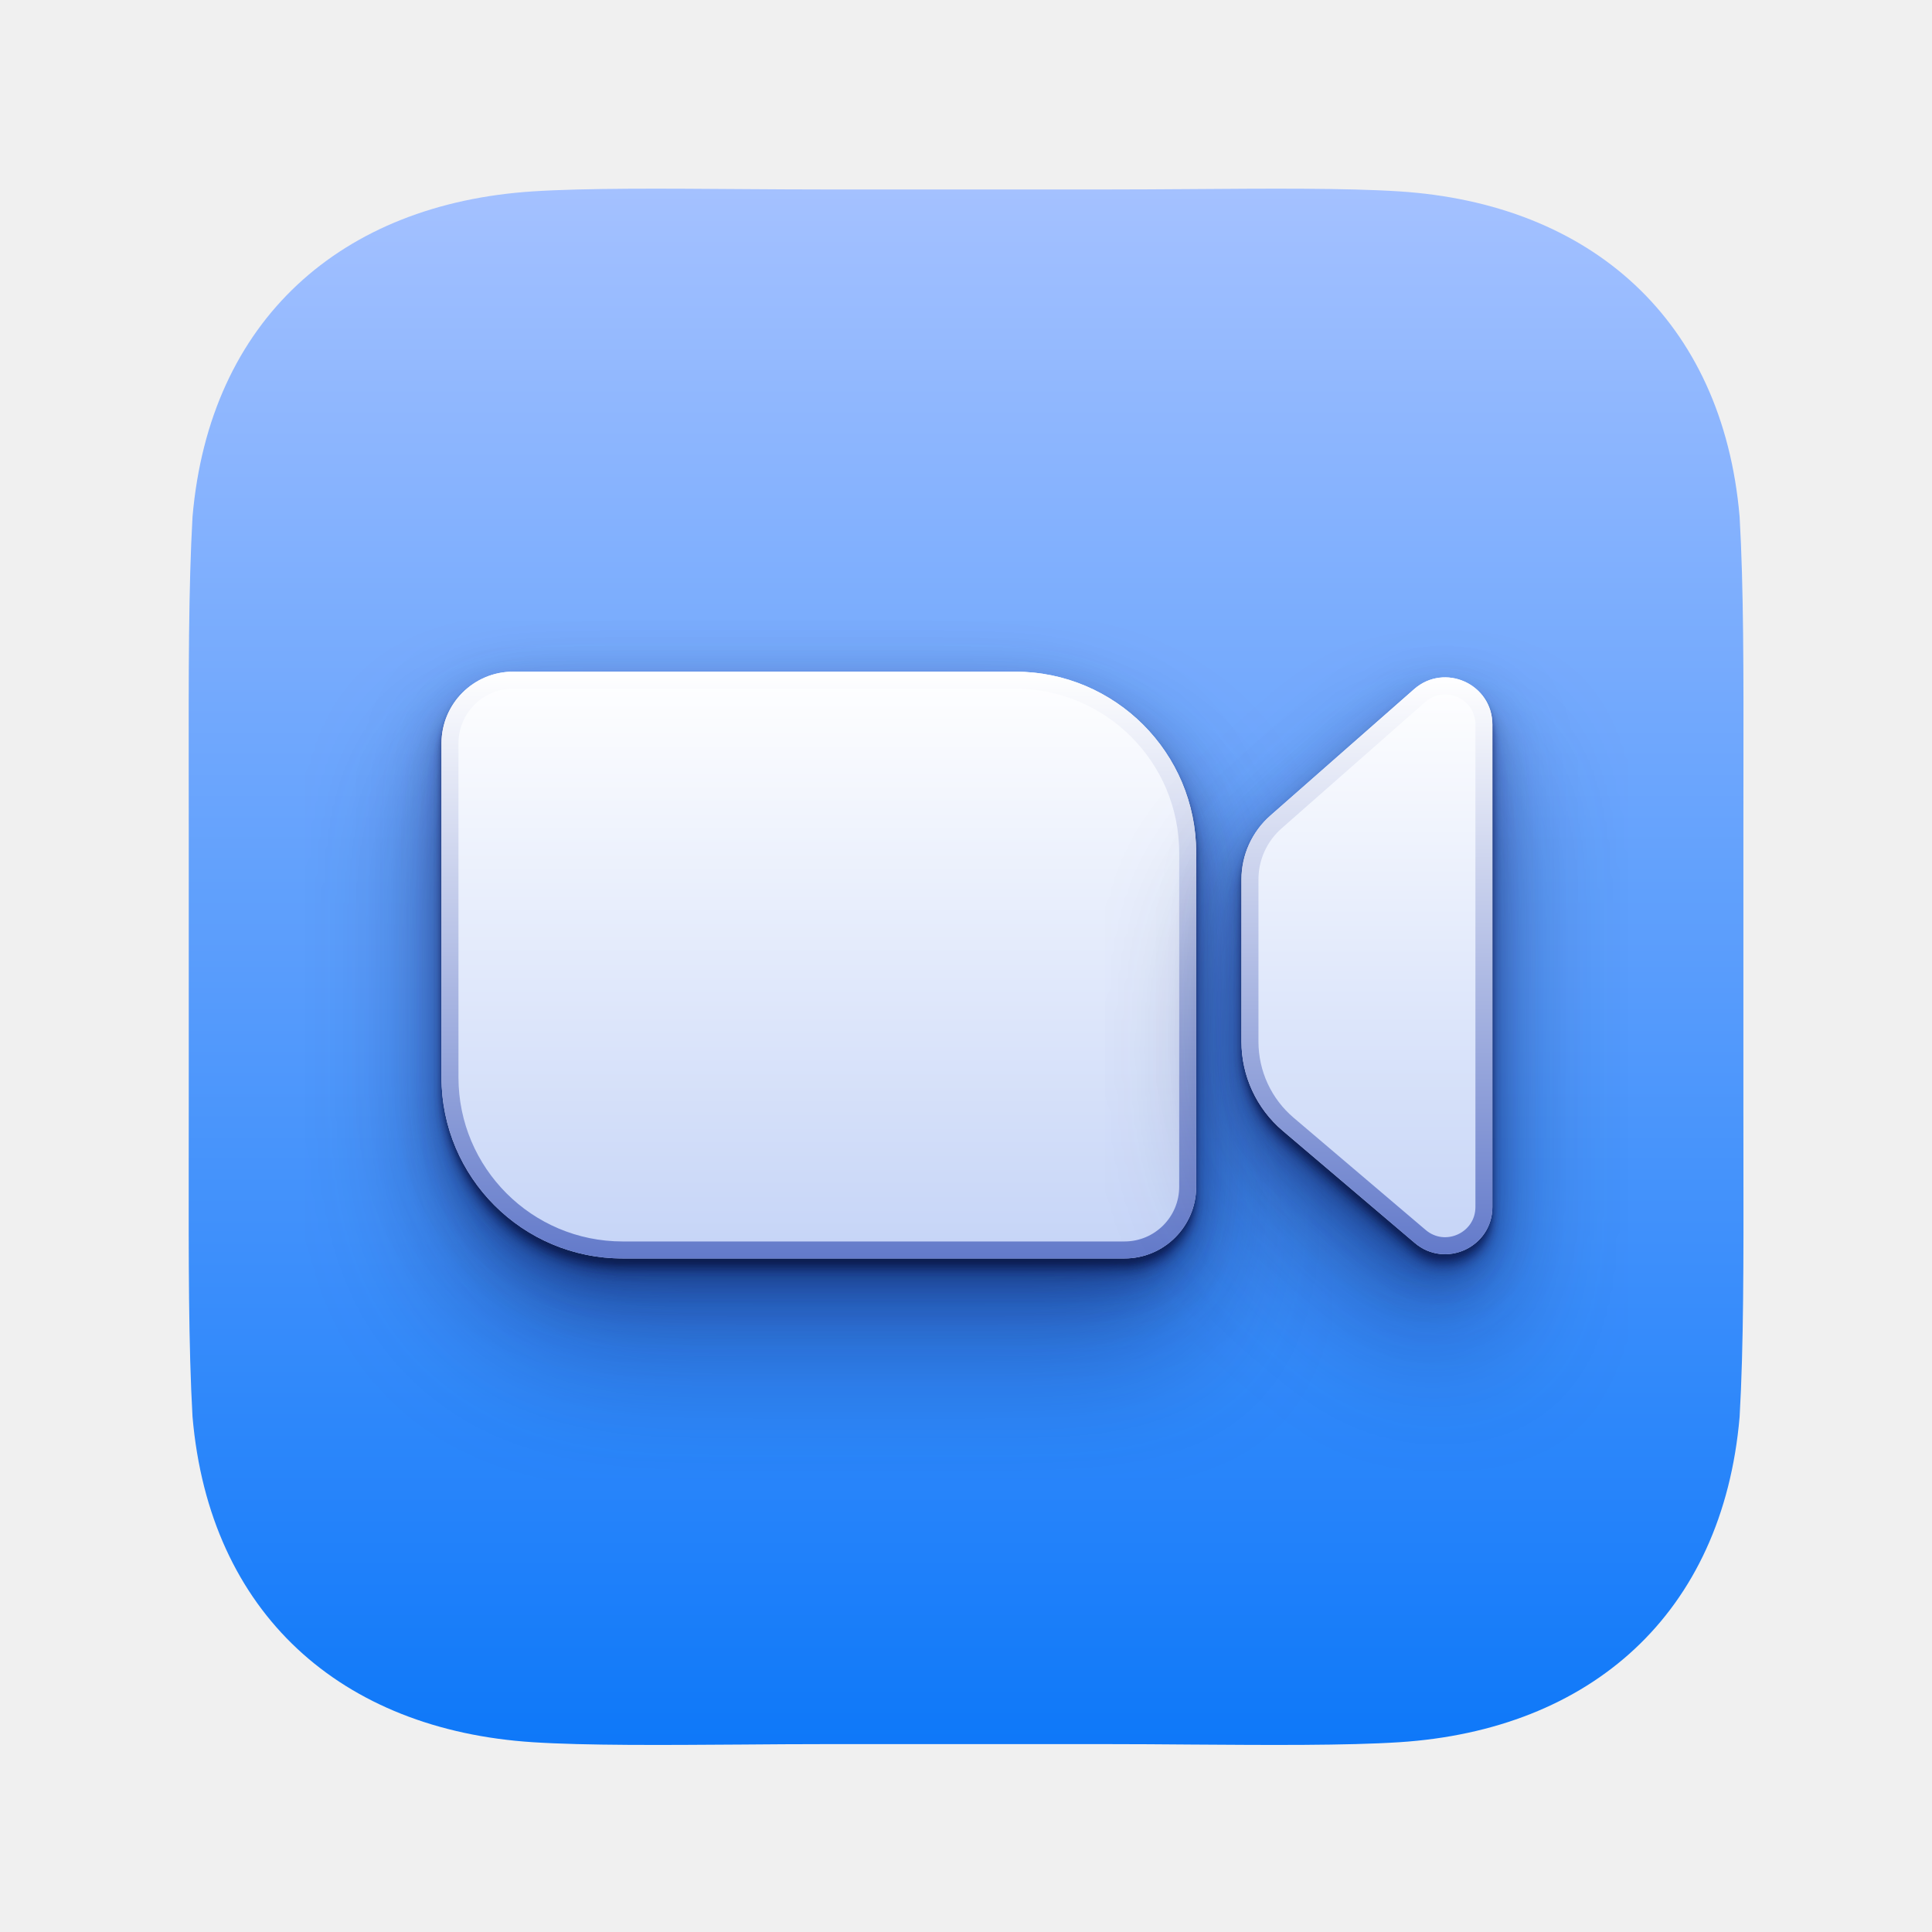
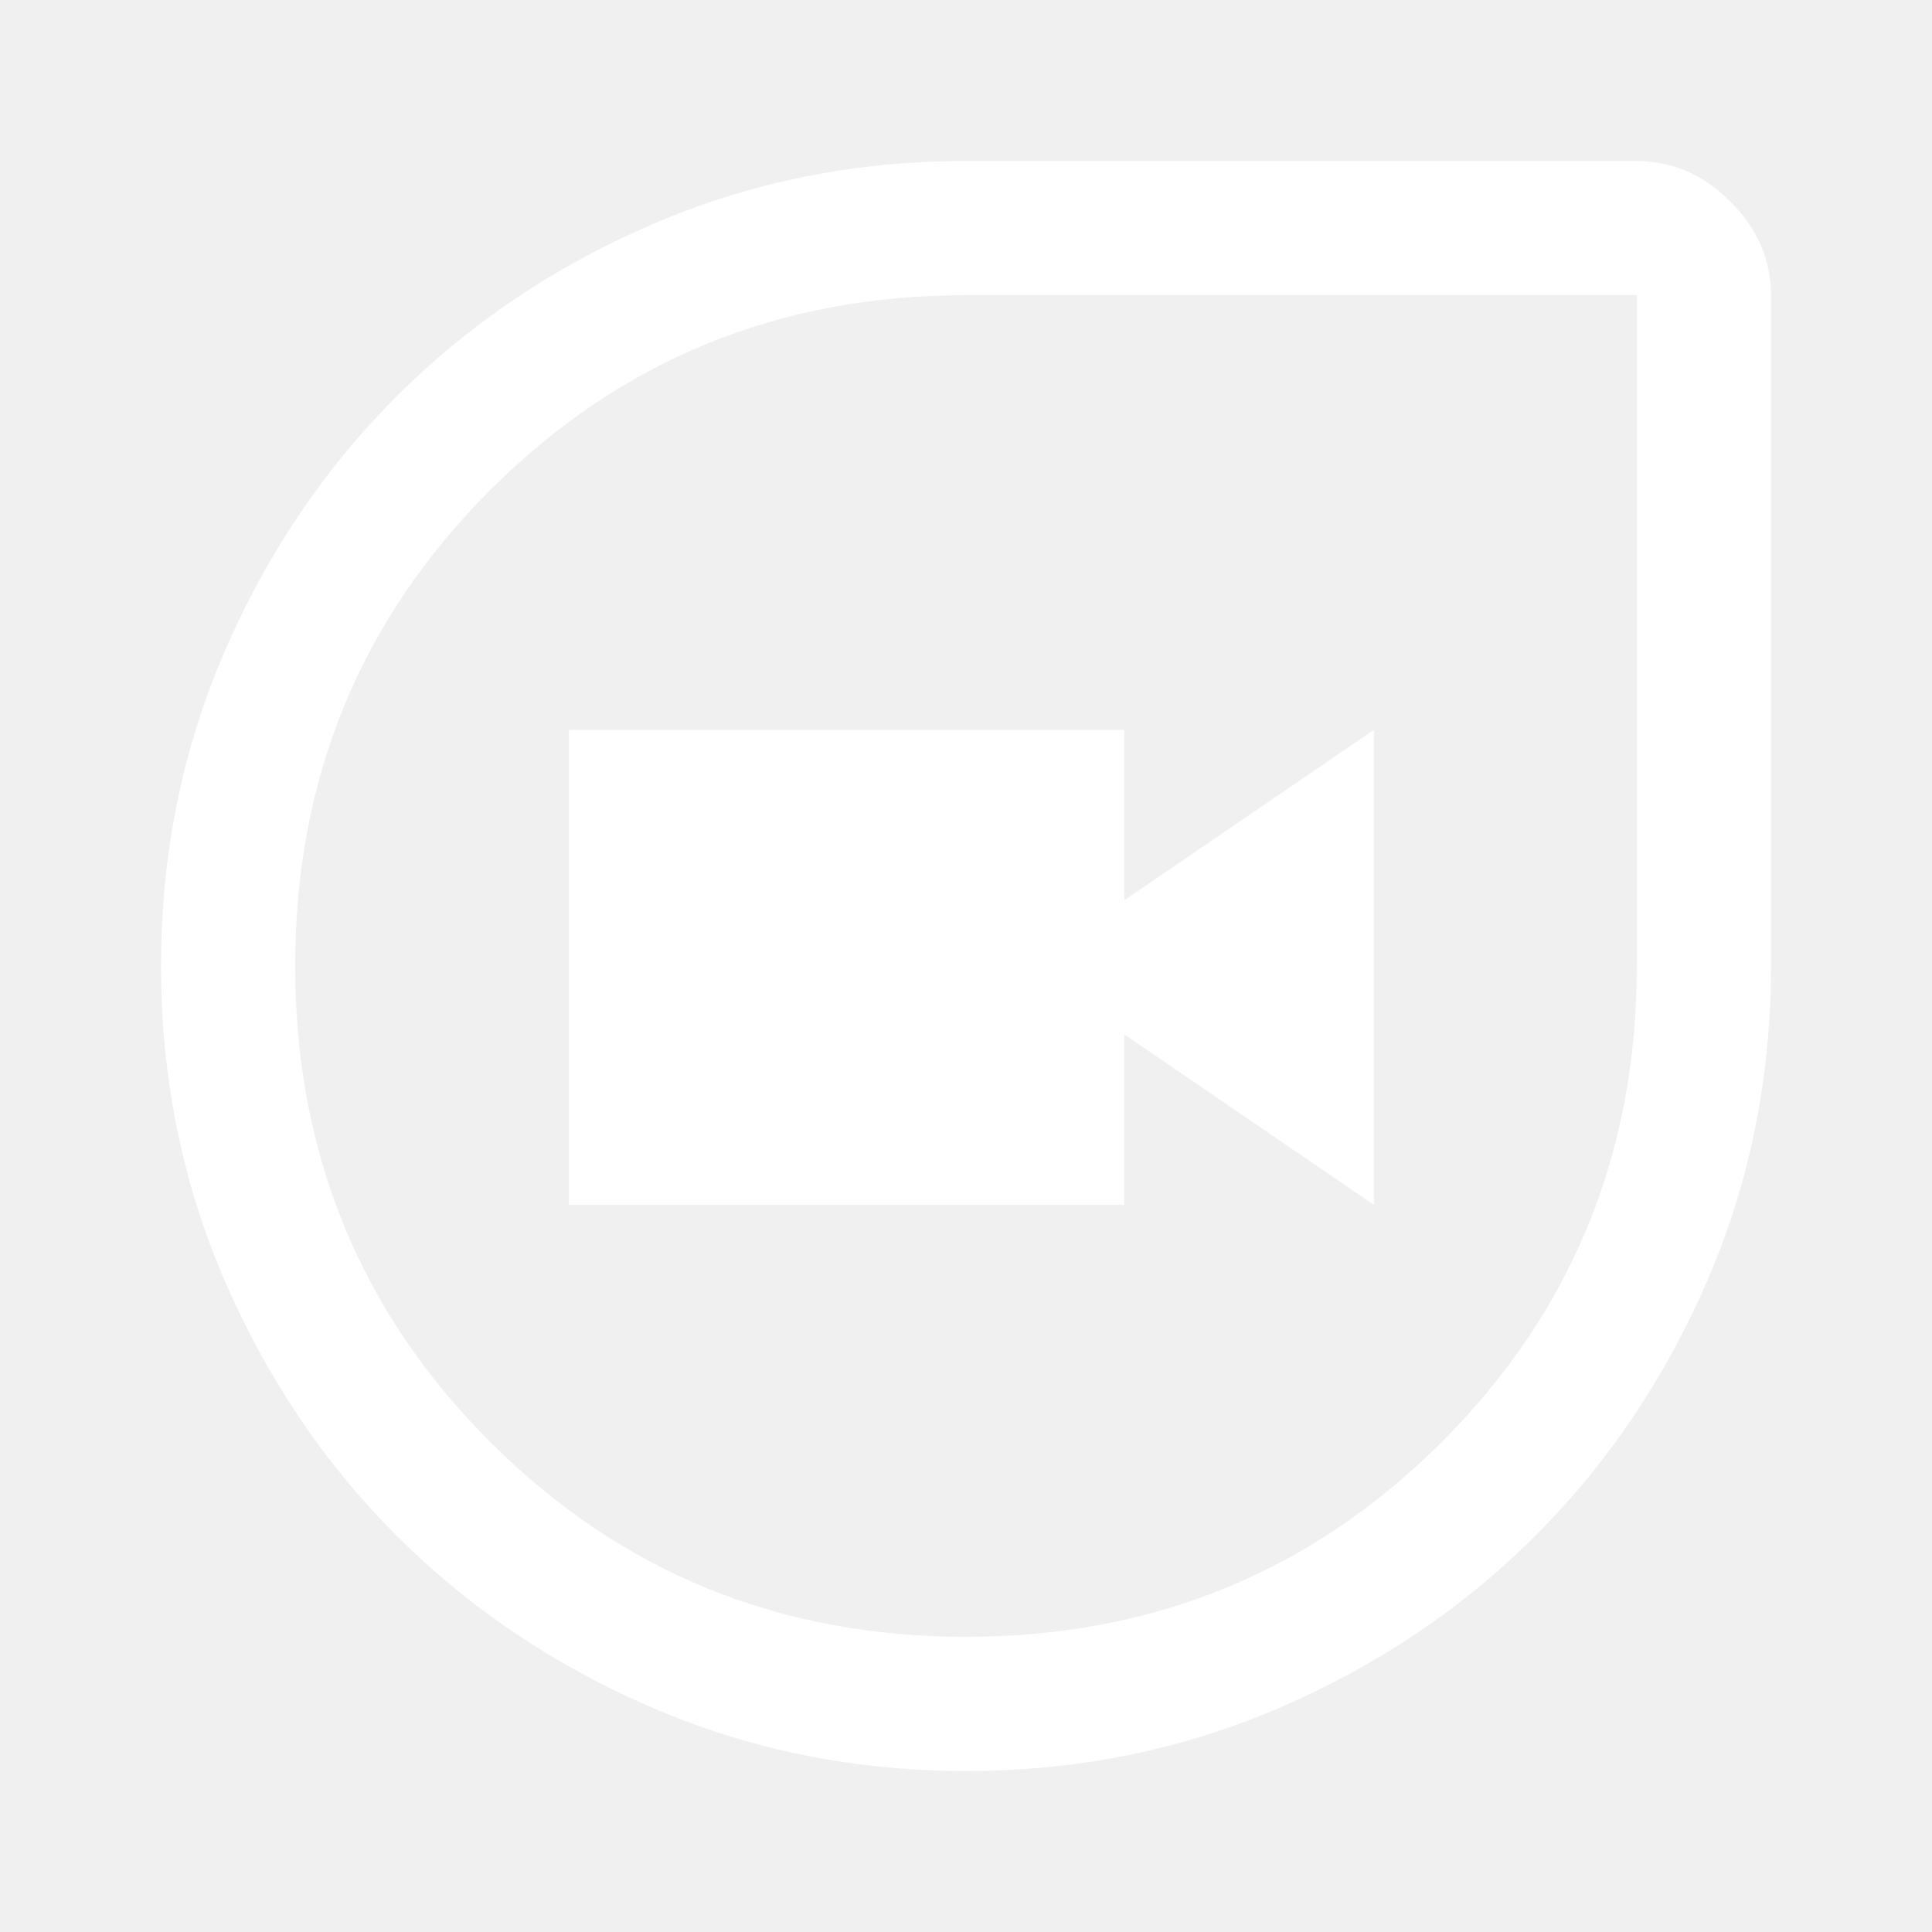
- <svg xmlns="http://www.w3.org/2000/svg" width="40" height="40" viewBox="0 0 40 40" fill="none">
-   <path d="M15.342 3.915C15.939 3.919 16.535 3.923 17.105 3.923H22.898C23.468 3.923 24.064 3.919 24.661 3.915C26.268 3.903 27.877 3.892 28.966 3.962C32.931 4.216 35.666 6.618 36.017 10.7C36.101 12.167 36.099 13.934 36.096 16.018V16.019C36.096 16.376 36.095 16.743 36.095 17.12V22.913C36.095 23.29 36.096 23.657 36.096 24.015C36.099 26.099 36.101 27.866 36.017 29.333C35.666 33.415 32.931 35.817 28.966 36.071C27.877 36.141 26.268 36.13 24.661 36.119C24.064 36.114 23.468 36.11 22.898 36.11H17.105C16.535 36.11 15.939 36.114 15.342 36.119C13.735 36.13 12.126 36.141 11.037 36.071C7.072 35.817 4.338 33.415 3.986 29.333C3.903 27.866 3.905 26.099 3.907 24.015V24.015C3.907 23.657 3.908 23.29 3.908 22.913V17.12C3.908 16.743 3.907 16.376 3.907 16.019V16.018C3.905 13.934 3.903 12.167 3.986 10.7C4.338 6.618 7.072 4.216 11.037 3.962C12.126 3.892 13.735 3.903 15.342 3.915Z" fill="url(#paint0_linear_2753_16477)" />
-   <g filter="url(#filter0_dddddd_2753_16477)">
-     <path d="M9.141 15.391C9.141 14.571 9.805 13.906 10.625 13.906H21.016C23.087 13.906 24.766 15.585 24.766 17.656V24.57C24.766 25.39 24.101 26.055 23.281 26.055H12.891C10.82 26.055 9.141 24.376 9.141 22.305V15.391Z" fill="url(#paint1_linear_2753_16477)" />
-     <path d="M9.316 15.391C9.316 14.668 9.902 14.082 10.625 14.082H21.016C22.99 14.082 24.59 15.682 24.59 17.656V24.57C24.59 25.293 24.004 25.879 23.281 25.879H12.891C10.917 25.879 9.316 24.279 9.316 22.305V15.391Z" stroke="url(#paint2_linear_2753_16477)" stroke-width="0.352" />
-   </g>
-   <g filter="url(#filter1_dddddd_2753_16477)">
-     <path d="M25.703 18.207C25.703 17.702 25.921 17.221 26.3 16.887L29.277 14.269C29.908 13.714 30.898 14.162 30.898 15.002V24.989C30.898 25.821 29.924 26.272 29.29 25.733L26.557 23.411C26.015 22.951 25.703 22.276 25.703 21.566V18.207Z" fill="url(#paint3_linear_2753_16477)" />
-     <path d="M25.879 18.207C25.879 17.753 26.075 17.32 26.416 17.02L29.393 14.401C29.91 13.946 30.723 14.313 30.723 15.002V24.989C30.723 25.671 29.924 26.041 29.403 25.599L26.671 23.277C26.168 22.851 25.879 22.225 25.879 21.566V18.207Z" stroke="url(#paint4_linear_2753_16477)" stroke-width="0.352" />
-   </g>
-   <defs>
-     <filter id="filter0_dddddd_2753_16477" x="6.328" y="12.852" width="21.25" height="17.773" filterUnits="userSpaceOnUse" color-interpolation-filters="sRGB">
-       <feFlood flood-opacity="0" result="BackgroundImageFix" />
-       <feColorMatrix in="SourceAlpha" type="matrix" values="0 0 0 0 0 0 0 0 0 0 0 0 0 0 0 0 0 0 127 0" result="hardAlpha" />
-       <feOffset dy="0.096" />
-       <feGaussianBlur stdDeviation="0.036" />
-       <feColorMatrix type="matrix" values="0 0 0 0 0.051 0 0 0 0 0.122 0 0 0 0 0.396 0 0 0 0.19 0" />
-       <feBlend mode="multiply" in2="BackgroundImageFix" result="effect1_dropShadow_2753_16477" />
-       <feColorMatrix in="SourceAlpha" type="matrix" values="0 0 0 0 0 0 0 0 0 0 0 0 0 0 0 0 0 0 127 0" result="hardAlpha" />
-       <feOffset dy="0.189" />
-       <feGaussianBlur stdDeviation="0.079" />
-       <feColorMatrix type="matrix" values="0 0 0 0 0.051 0 0 0 0 0.122 0 0 0 0 0.396 0 0 0 0.369 0" />
-       <feBlend mode="multiply" in2="effect1_dropShadow_2753_16477" result="effect2_dropShadow_2753_16477" />
-       <feColorMatrix in="SourceAlpha" type="matrix" values="0 0 0 0 0 0 0 0 0 0 0 0 0 0 0 0 0 0 127 0" result="hardAlpha" />
-       <feOffset dy="0.291" />
-       <feGaussianBlur stdDeviation="0.135" />
-       <feColorMatrix type="matrix" values="0 0 0 0 0.051 0 0 0 0 0.122 0 0 0 0 0.396 0 0 0 0.3 0" />
-       <feBlend mode="multiply" in2="effect2_dropShadow_2753_16477" result="effect3_dropShadow_2753_16477" />
-       <feColorMatrix in="SourceAlpha" type="matrix" values="0 0 0 0 0 0 0 0 0 0 0 0 0 0 0 0 0 0 127 0" result="hardAlpha" />
-       <feOffset dy="0.427" />
-       <feGaussianBlur stdDeviation="0.43" />
-       <feColorMatrix type="matrix" values="0 0 0 0 0.051 0 0 0 0 0.122 0 0 0 0 0.396 0 0 0 0.3 0" />
-       <feBlend mode="multiply" in2="effect3_dropShadow_2753_16477" result="effect4_dropShadow_2753_16477" />
-       <feColorMatrix in="SourceAlpha" type="matrix" values="0 0 0 0 0 0 0 0 0 0 0 0 0 0 0 0 0 0 127 0" result="hardAlpha" />
-       <feOffset dy="0.665" />
-       <feGaussianBlur stdDeviation="0.799" />
-       <feColorMatrix type="matrix" values="0 0 0 0 0.051 0 0 0 0 0.122 0 0 0 0 0.396 0 0 0 0.29 0" />
-       <feBlend mode="overlay" in2="effect4_dropShadow_2753_16477" result="effect5_dropShadow_2753_16477" />
-       <feColorMatrix in="SourceAlpha" type="matrix" values="0 0 0 0 0 0 0 0 0 0 0 0 0 0 0 0 0 0 127 0" result="hardAlpha" />
-       <feOffset dy="1.758" />
-       <feGaussianBlur stdDeviation="1.406" />
-       <feColorMatrix type="matrix" values="0 0 0 0 0.051 0 0 0 0 0.122 0 0 0 0 0.396 0 0 0 0.45 0" />
-       <feBlend mode="multiply" in2="effect5_dropShadow_2753_16477" result="effect6_dropShadow_2753_16477" />
-       <feBlend mode="normal" in="SourceGraphic" in2="effect6_dropShadow_2753_16477" result="shape" />
-     </filter>
-     <filter id="filter1_dddddd_2753_16477" x="22.891" y="12.969" width="10.82" height="17.569" filterUnits="userSpaceOnUse" color-interpolation-filters="sRGB">
-       <feFlood flood-opacity="0" result="BackgroundImageFix" />
-       <feColorMatrix in="SourceAlpha" type="matrix" values="0 0 0 0 0 0 0 0 0 0 0 0 0 0 0 0 0 0 127 0" result="hardAlpha" />
-       <feOffset dy="0.096" />
-       <feGaussianBlur stdDeviation="0.036" />
-       <feColorMatrix type="matrix" values="0 0 0 0 0.051 0 0 0 0 0.122 0 0 0 0 0.396 0 0 0 0.19 0" />
-       <feBlend mode="multiply" in2="BackgroundImageFix" result="effect1_dropShadow_2753_16477" />
-       <feColorMatrix in="SourceAlpha" type="matrix" values="0 0 0 0 0 0 0 0 0 0 0 0 0 0 0 0 0 0 127 0" result="hardAlpha" />
-       <feOffset dy="0.189" />
-       <feGaussianBlur stdDeviation="0.079" />
-       <feColorMatrix type="matrix" values="0 0 0 0 0.051 0 0 0 0 0.122 0 0 0 0 0.396 0 0 0 0.369 0" />
-       <feBlend mode="multiply" in2="effect1_dropShadow_2753_16477" result="effect2_dropShadow_2753_16477" />
-       <feColorMatrix in="SourceAlpha" type="matrix" values="0 0 0 0 0 0 0 0 0 0 0 0 0 0 0 0 0 0 127 0" result="hardAlpha" />
-       <feOffset dy="0.291" />
-       <feGaussianBlur stdDeviation="0.135" />
-       <feColorMatrix type="matrix" values="0 0 0 0 0.051 0 0 0 0 0.122 0 0 0 0 0.396 0 0 0 0.3 0" />
-       <feBlend mode="multiply" in2="effect2_dropShadow_2753_16477" result="effect3_dropShadow_2753_16477" />
-       <feColorMatrix in="SourceAlpha" type="matrix" values="0 0 0 0 0 0 0 0 0 0 0 0 0 0 0 0 0 0 127 0" result="hardAlpha" />
-       <feOffset dy="0.427" />
-       <feGaussianBlur stdDeviation="0.43" />
-       <feColorMatrix type="matrix" values="0 0 0 0 0.051 0 0 0 0 0.122 0 0 0 0 0.396 0 0 0 0.3 0" />
-       <feBlend mode="multiply" in2="effect3_dropShadow_2753_16477" result="effect4_dropShadow_2753_16477" />
-       <feColorMatrix in="SourceAlpha" type="matrix" values="0 0 0 0 0 0 0 0 0 0 0 0 0 0 0 0 0 0 127 0" result="hardAlpha" />
-       <feOffset dy="0.665" />
-       <feGaussianBlur stdDeviation="0.799" />
-       <feColorMatrix type="matrix" values="0 0 0 0 0.051 0 0 0 0 0.122 0 0 0 0 0.396 0 0 0 0.29 0" />
-       <feBlend mode="overlay" in2="effect4_dropShadow_2753_16477" result="effect5_dropShadow_2753_16477" />
-       <feColorMatrix in="SourceAlpha" type="matrix" values="0 0 0 0 0 0 0 0 0 0 0 0 0 0 0 0 0 0 127 0" result="hardAlpha" />
-       <feOffset dy="1.758" />
-       <feGaussianBlur stdDeviation="1.406" />
-       <feColorMatrix type="matrix" values="0 0 0 0 0.051 0 0 0 0 0.122 0 0 0 0 0.396 0 0 0 0.45 0" />
-       <feBlend mode="multiply" in2="effect5_dropShadow_2753_16477" result="effect6_dropShadow_2753_16477" />
-       <feBlend mode="normal" in="SourceGraphic" in2="effect6_dropShadow_2753_16477" result="shape" />
-     </filter>
-     <linearGradient id="paint0_linear_2753_16477" x1="20.002" y1="3.906" x2="20.002" y2="36.127" gradientUnits="userSpaceOnUse">
-       <stop stop-color="#A4C1FF" />
-       <stop offset="1" stop-color="#0E78F9" />
-     </linearGradient>
-     <linearGradient id="paint1_linear_2753_16477" x1="16.953" y1="13.906" x2="16.953" y2="26.055" gradientUnits="userSpaceOnUse">
-       <stop stop-color="white" />
-       <stop offset="1" stop-color="#C5D4F7" />
-     </linearGradient>
-     <linearGradient id="paint2_linear_2753_16477" x1="16.953" y1="13.906" x2="16.953" y2="26.055" gradientUnits="userSpaceOnUse">
-       <stop stop-color="white" />
-       <stop offset="1" stop-color="#637ACA" />
-     </linearGradient>
-     <linearGradient id="paint3_linear_2753_16477" x1="28.301" y1="14.023" x2="28.301" y2="25.967" gradientUnits="userSpaceOnUse">
-       <stop stop-color="white" />
-       <stop offset="1" stop-color="#C5D4F7" />
-     </linearGradient>
-     <linearGradient id="paint4_linear_2753_16477" x1="28.301" y1="14.023" x2="28.301" y2="25.967" gradientUnits="userSpaceOnUse">
-       <stop stop-color="white" />
-       <stop offset="1" stop-color="#637ACA" />
-     </linearGradient>
-   </defs>
+ <svg xmlns="http://www.w3.org/2000/svg" height="40px" viewBox="0 -960 960 960" width="40px" fill="#FFFFFF">
+   <path d="M480-80q-83 0-156-31.5T197-197q-54-54-85.5-127T80-480q0-83 31.5-156T197-763q54-54 127-85.5T480-880h333.33q26.34 0 46.5 20.17Q880-839.67 880-813.33V-480q0 83-31.5 156T763-197q-54 54-127 85.5T480-80Zm0-66.67q139.58 0 236.46-96.87 96.87-96.88 96.87-236.46v-333.33H480q-139.58 0-236.46 96.87-96.87 96.88-96.87 236.46t96.87 236.46q96.88 96.87 236.46 96.87ZM282.67-361.33h276V-446l124 84.67v-236l-124 84.66v-84.66h-276v236ZM480-480Z" />
</svg>
